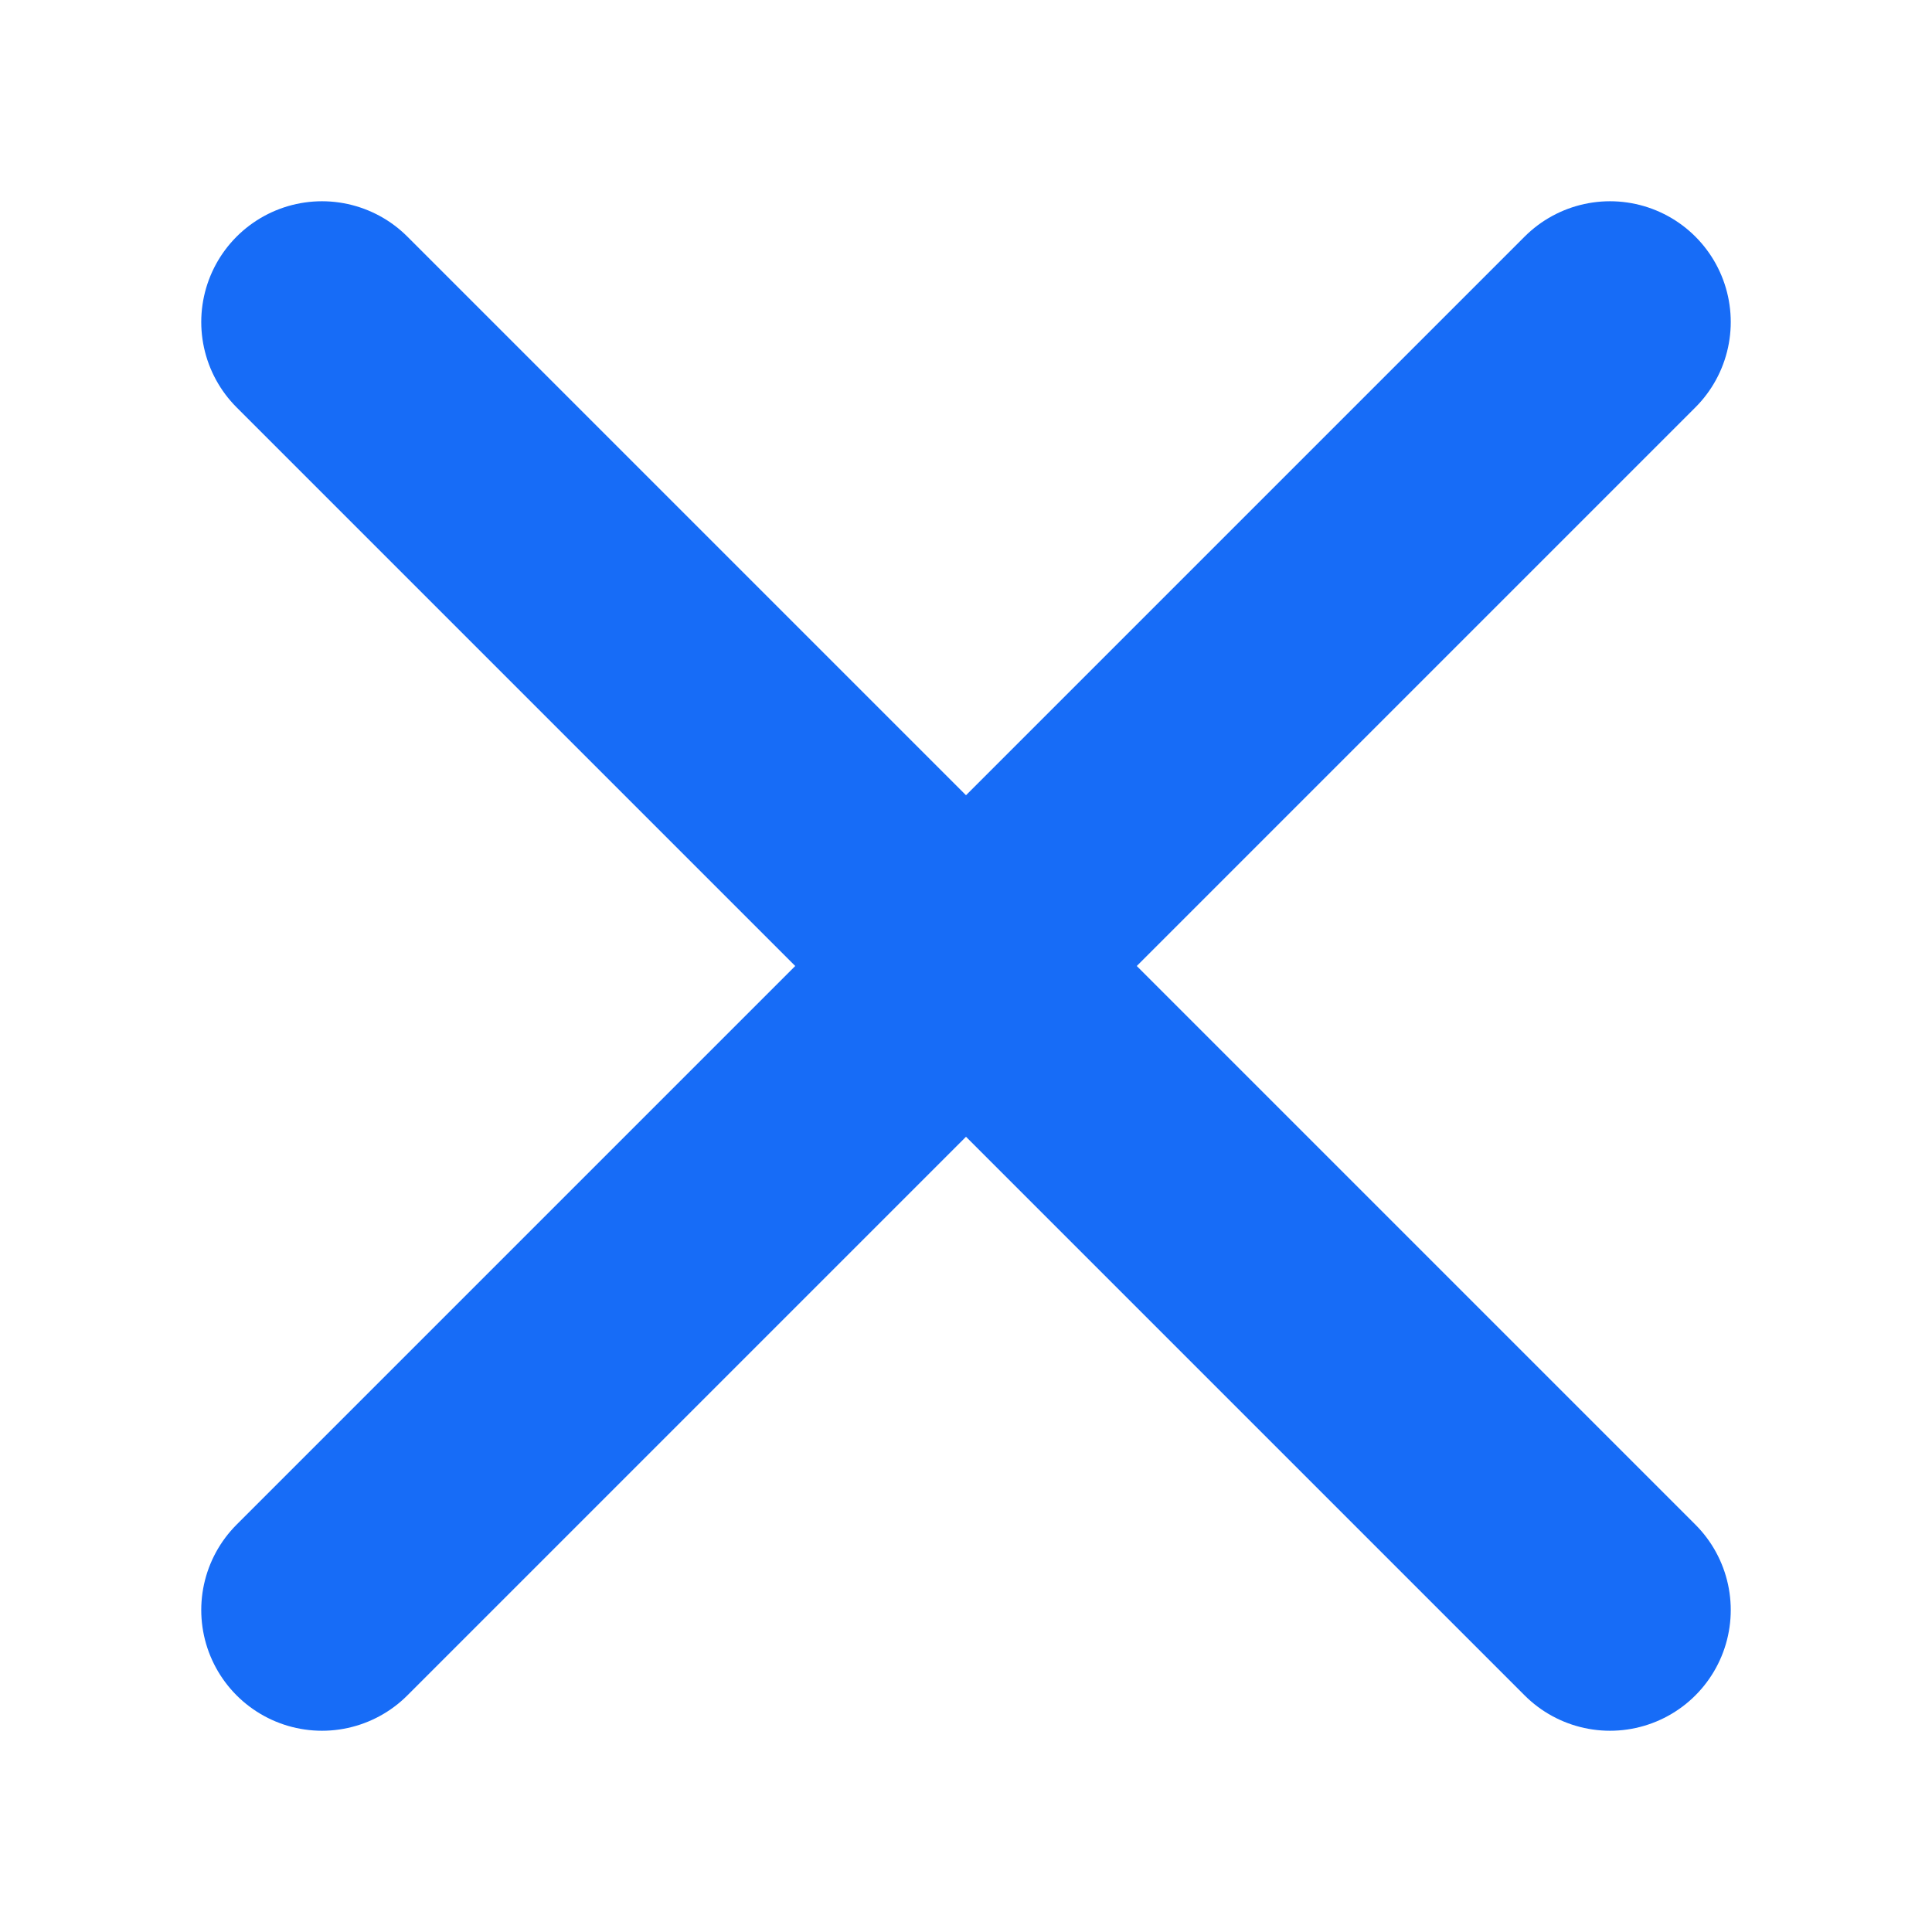
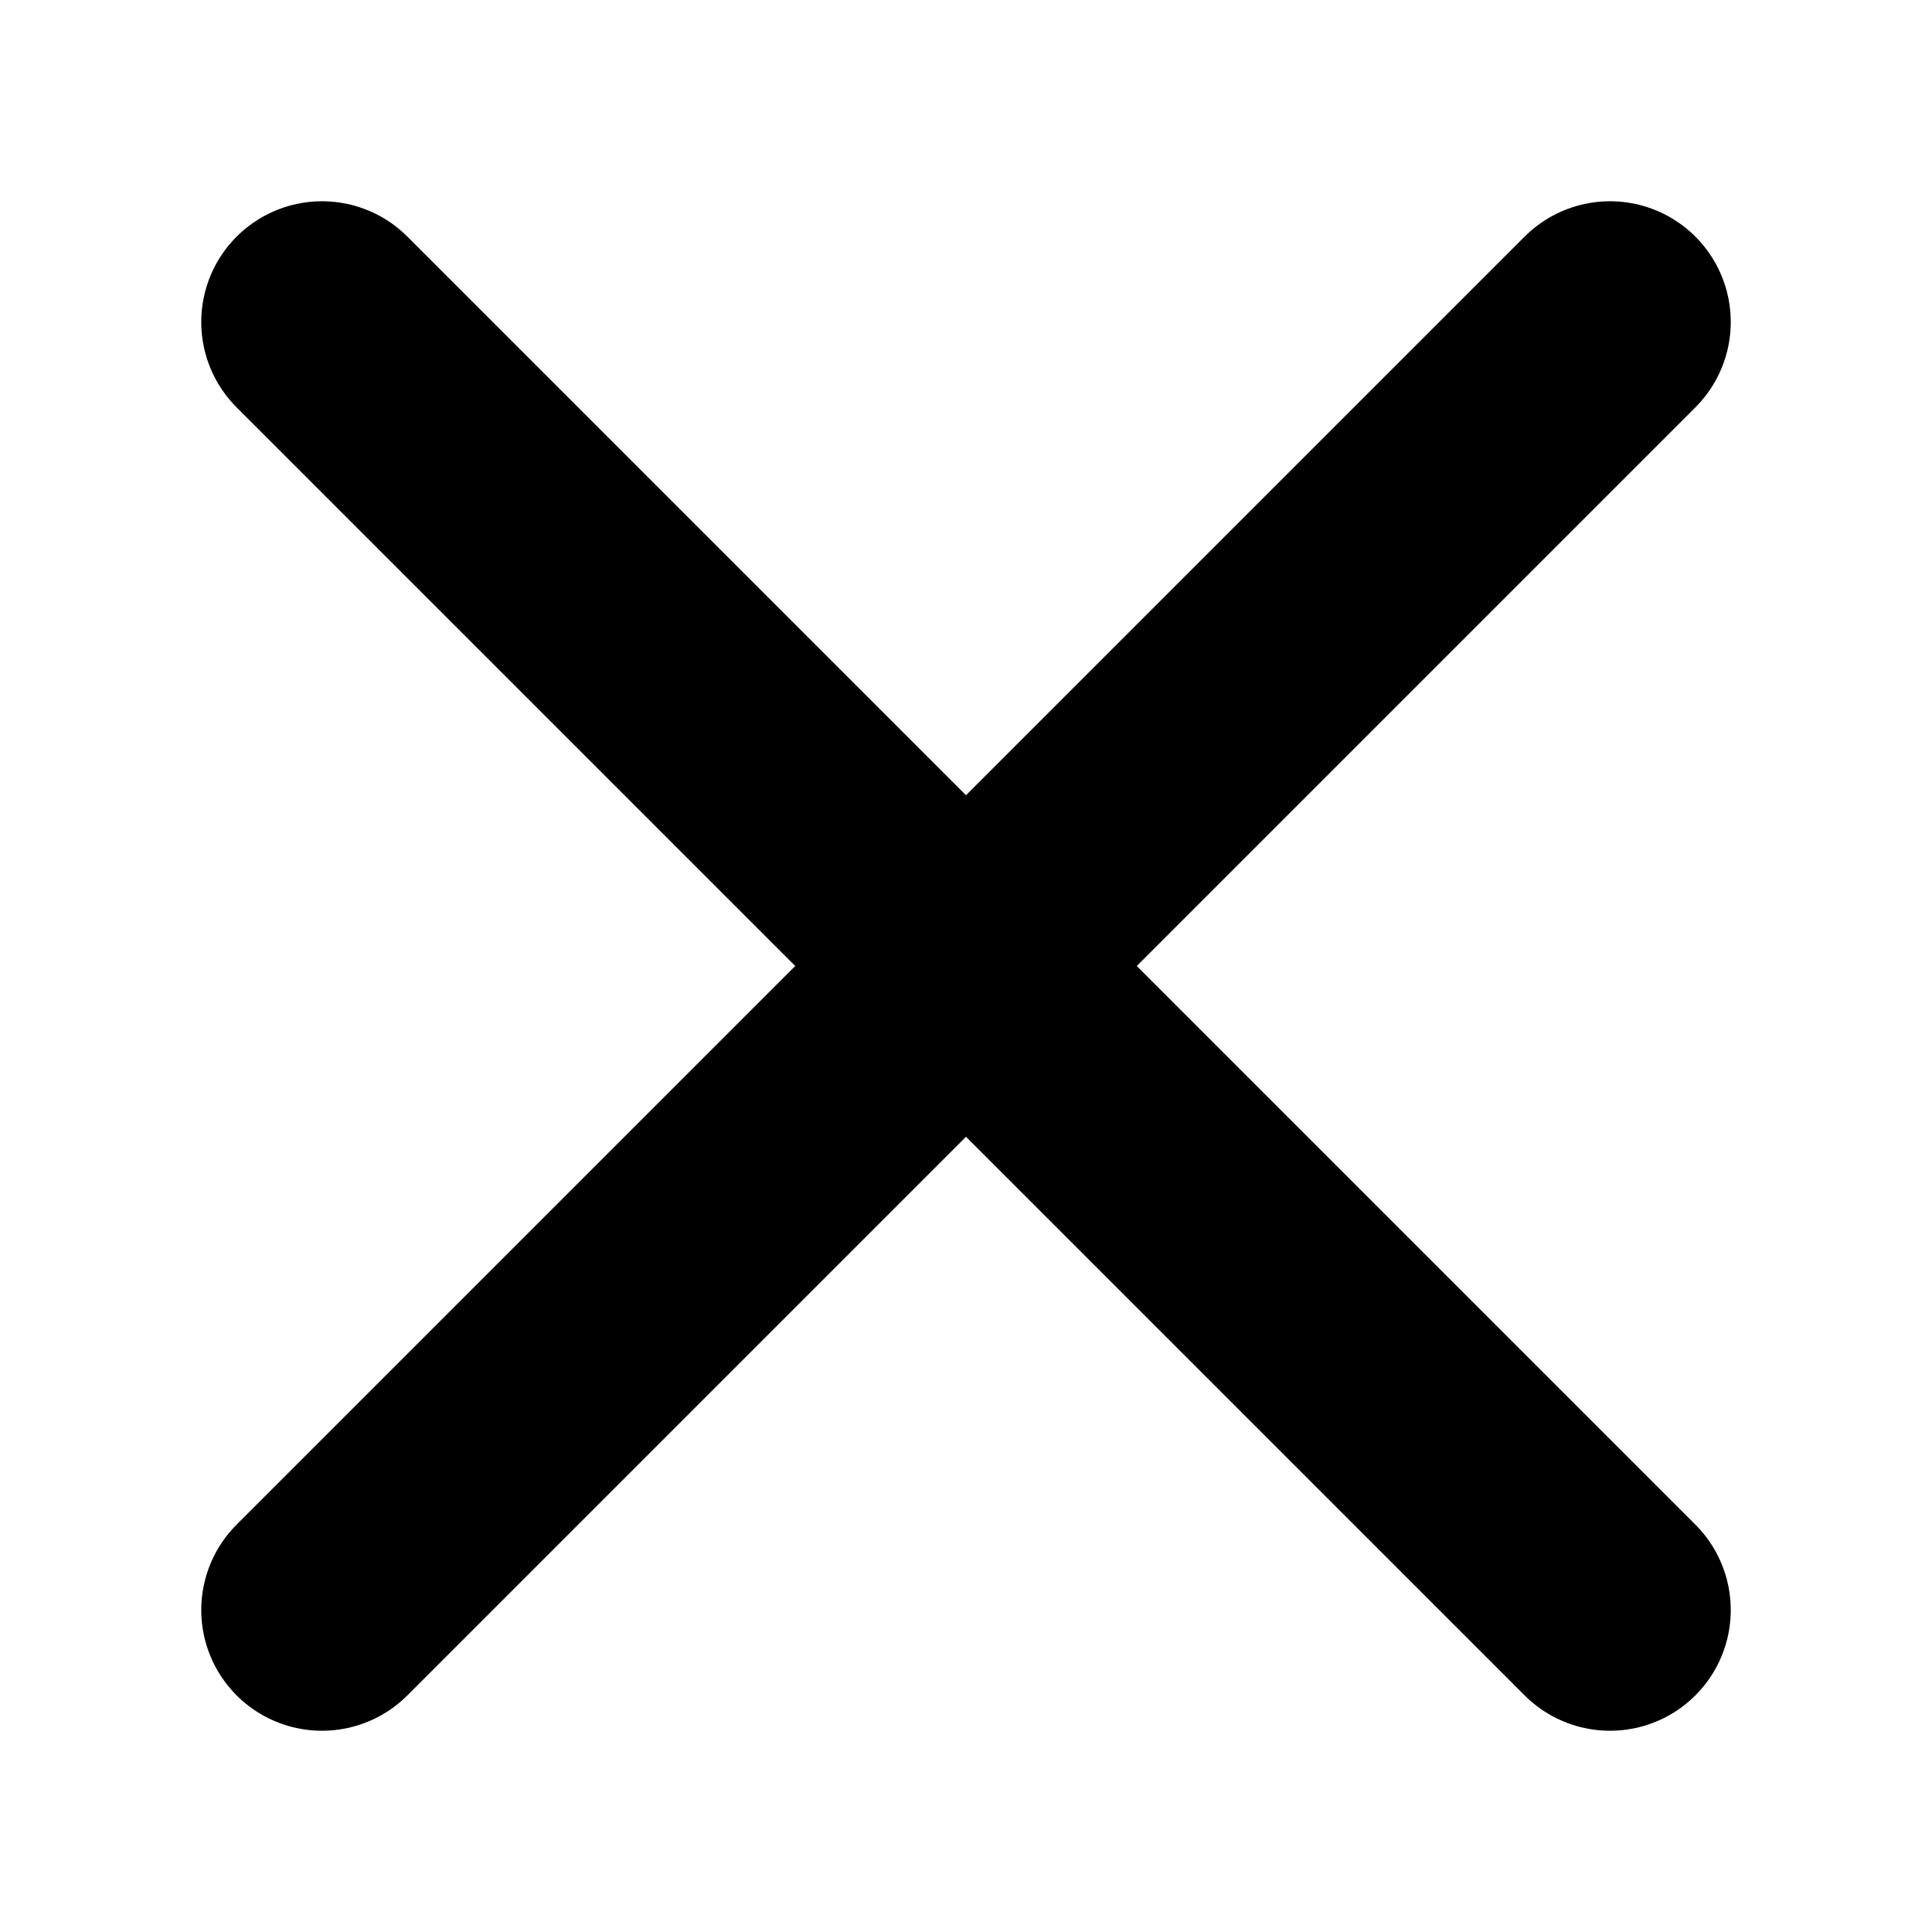
<svg xmlns="http://www.w3.org/2000/svg" width="12" height="12" viewBox="0 0 12 12" fill="none">
-   <path d="M10 10L2 2" stroke="#176CF7" stroke-width="1.5" stroke-linecap="round" stroke-linejoin="bevel" />
-   <path d="M10 2L2 10" stroke="#176CF7" stroke-width="1.5" stroke-linecap="round" stroke-linejoin="bevel" />
+   <path d="M10 10L2 2" stroke="currentColor" stroke-width="1.5" stroke-linecap="round" stroke-linejoin="bevel" />
+   <path d="M10 2L2 10" stroke="currentColor" stroke-width="1.5" stroke-linecap="round" stroke-linejoin="bevel" />
</svg>
